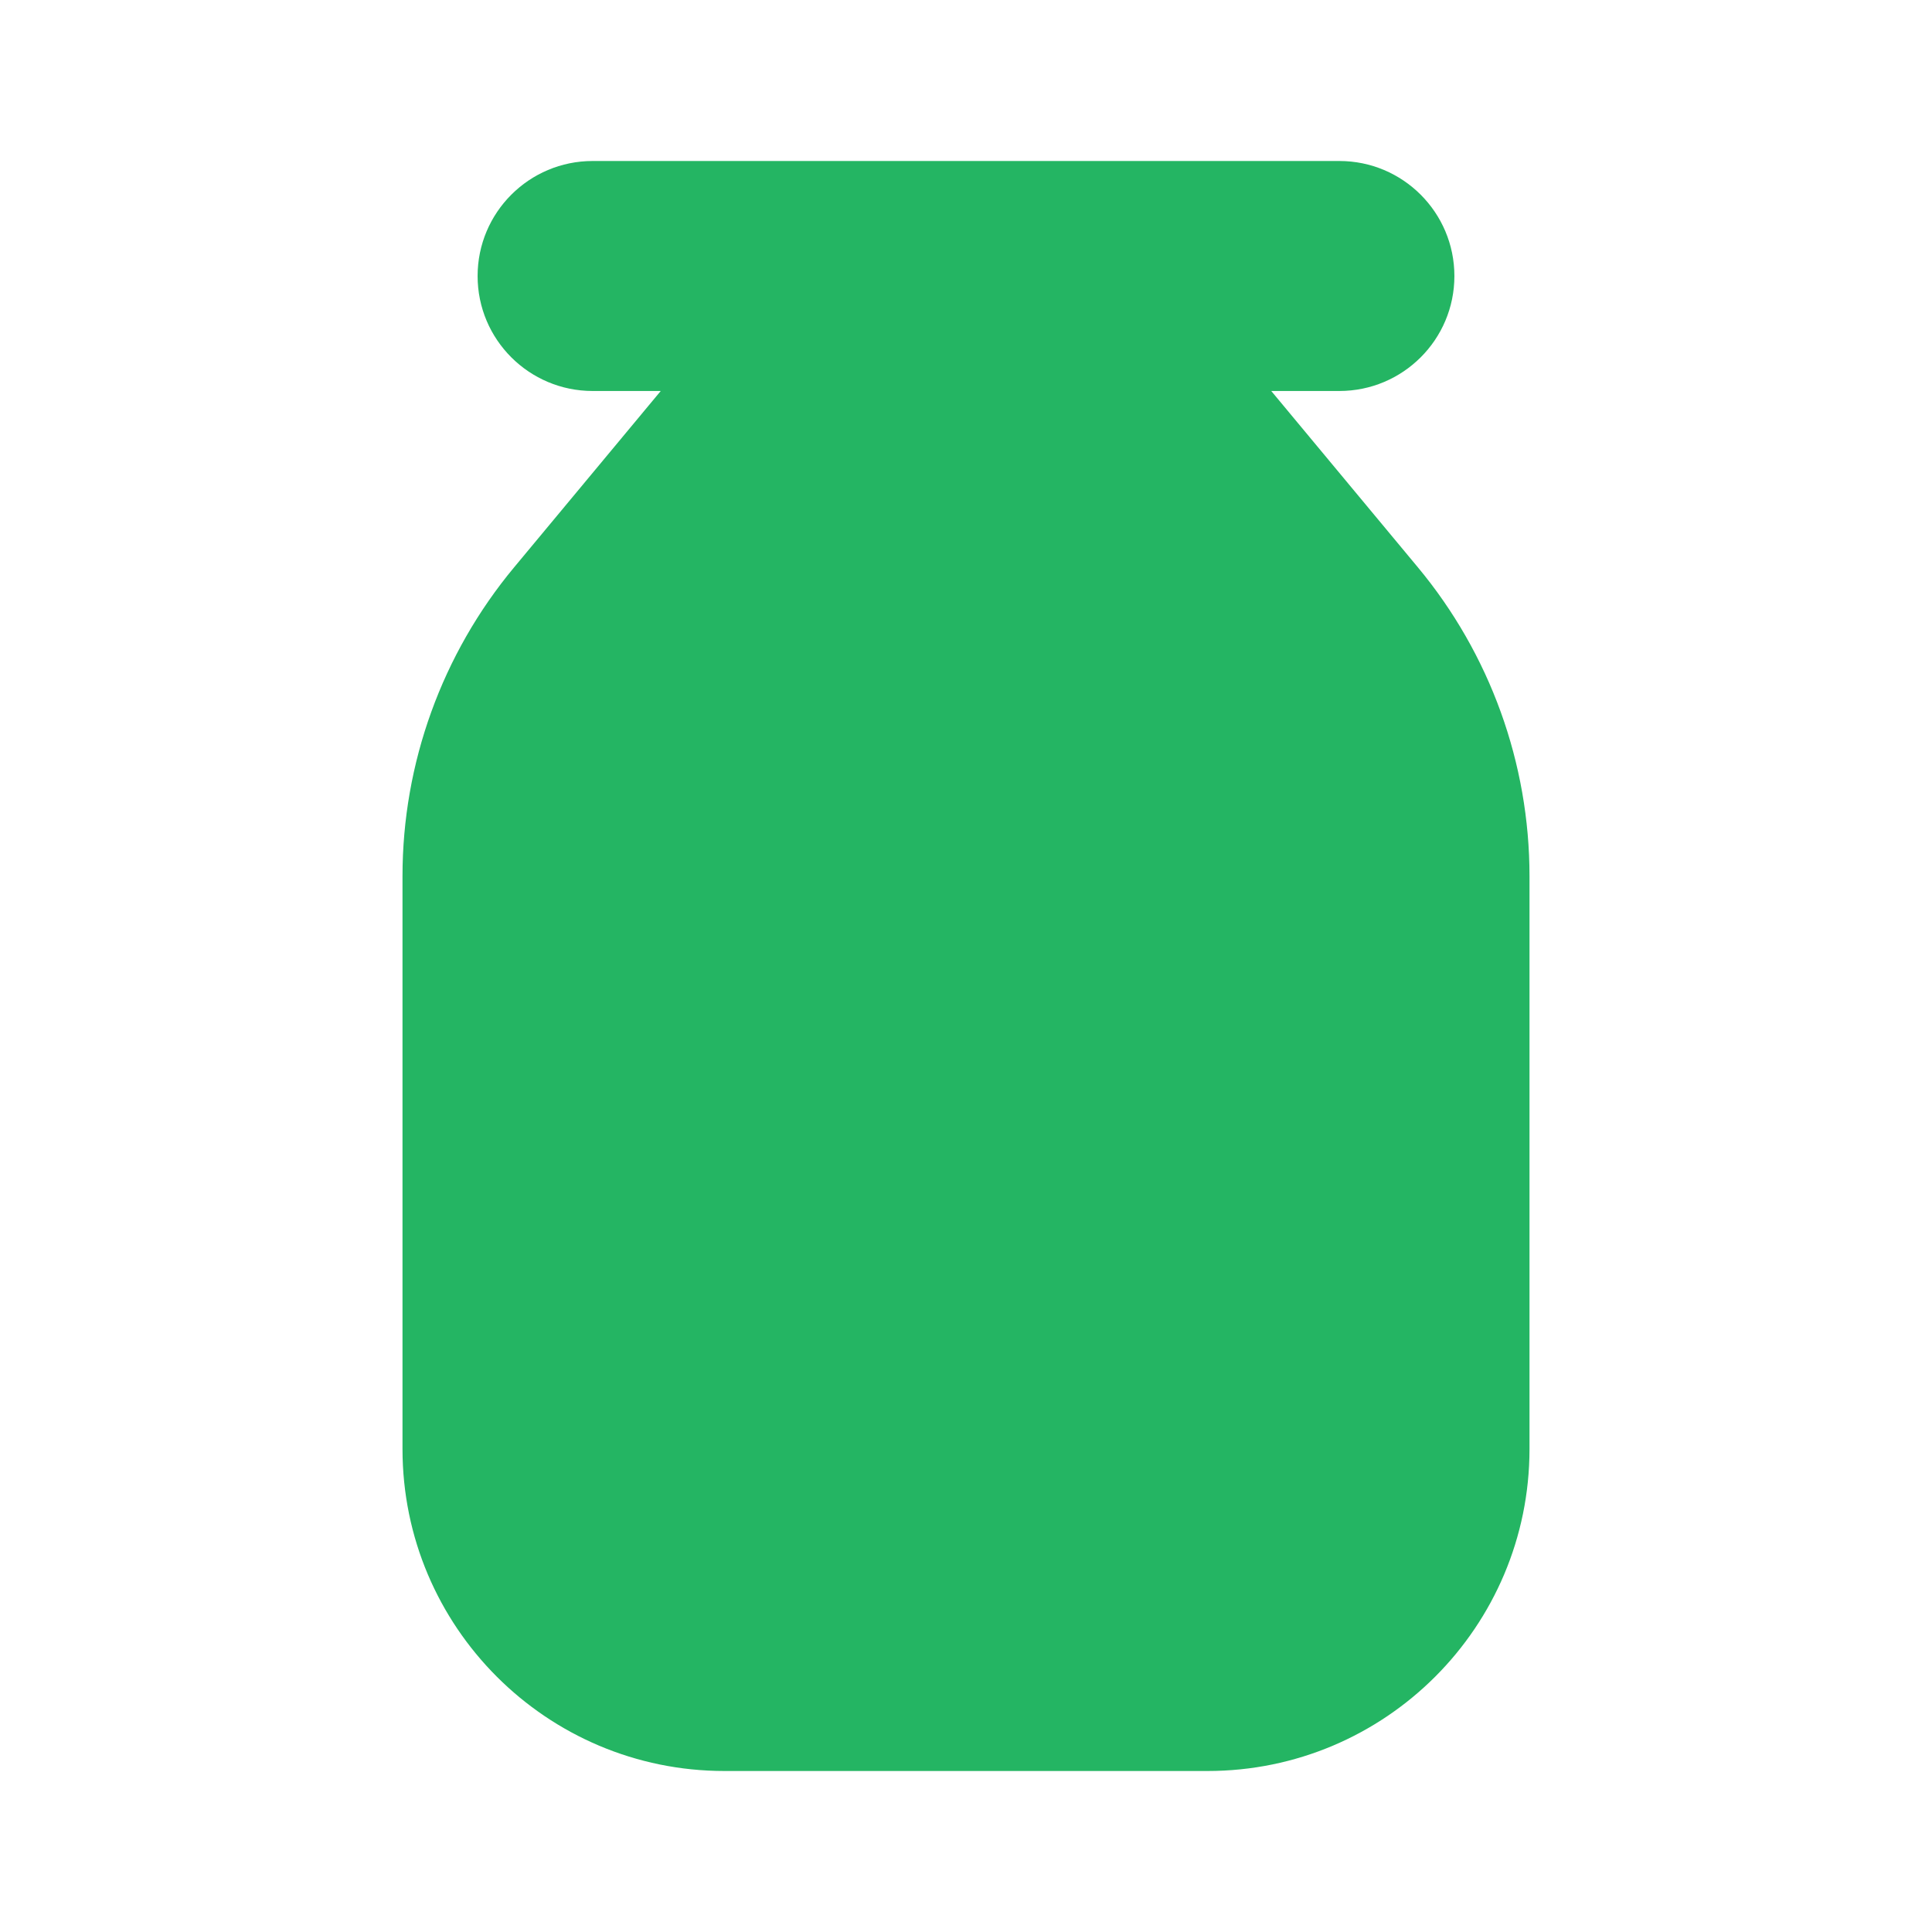
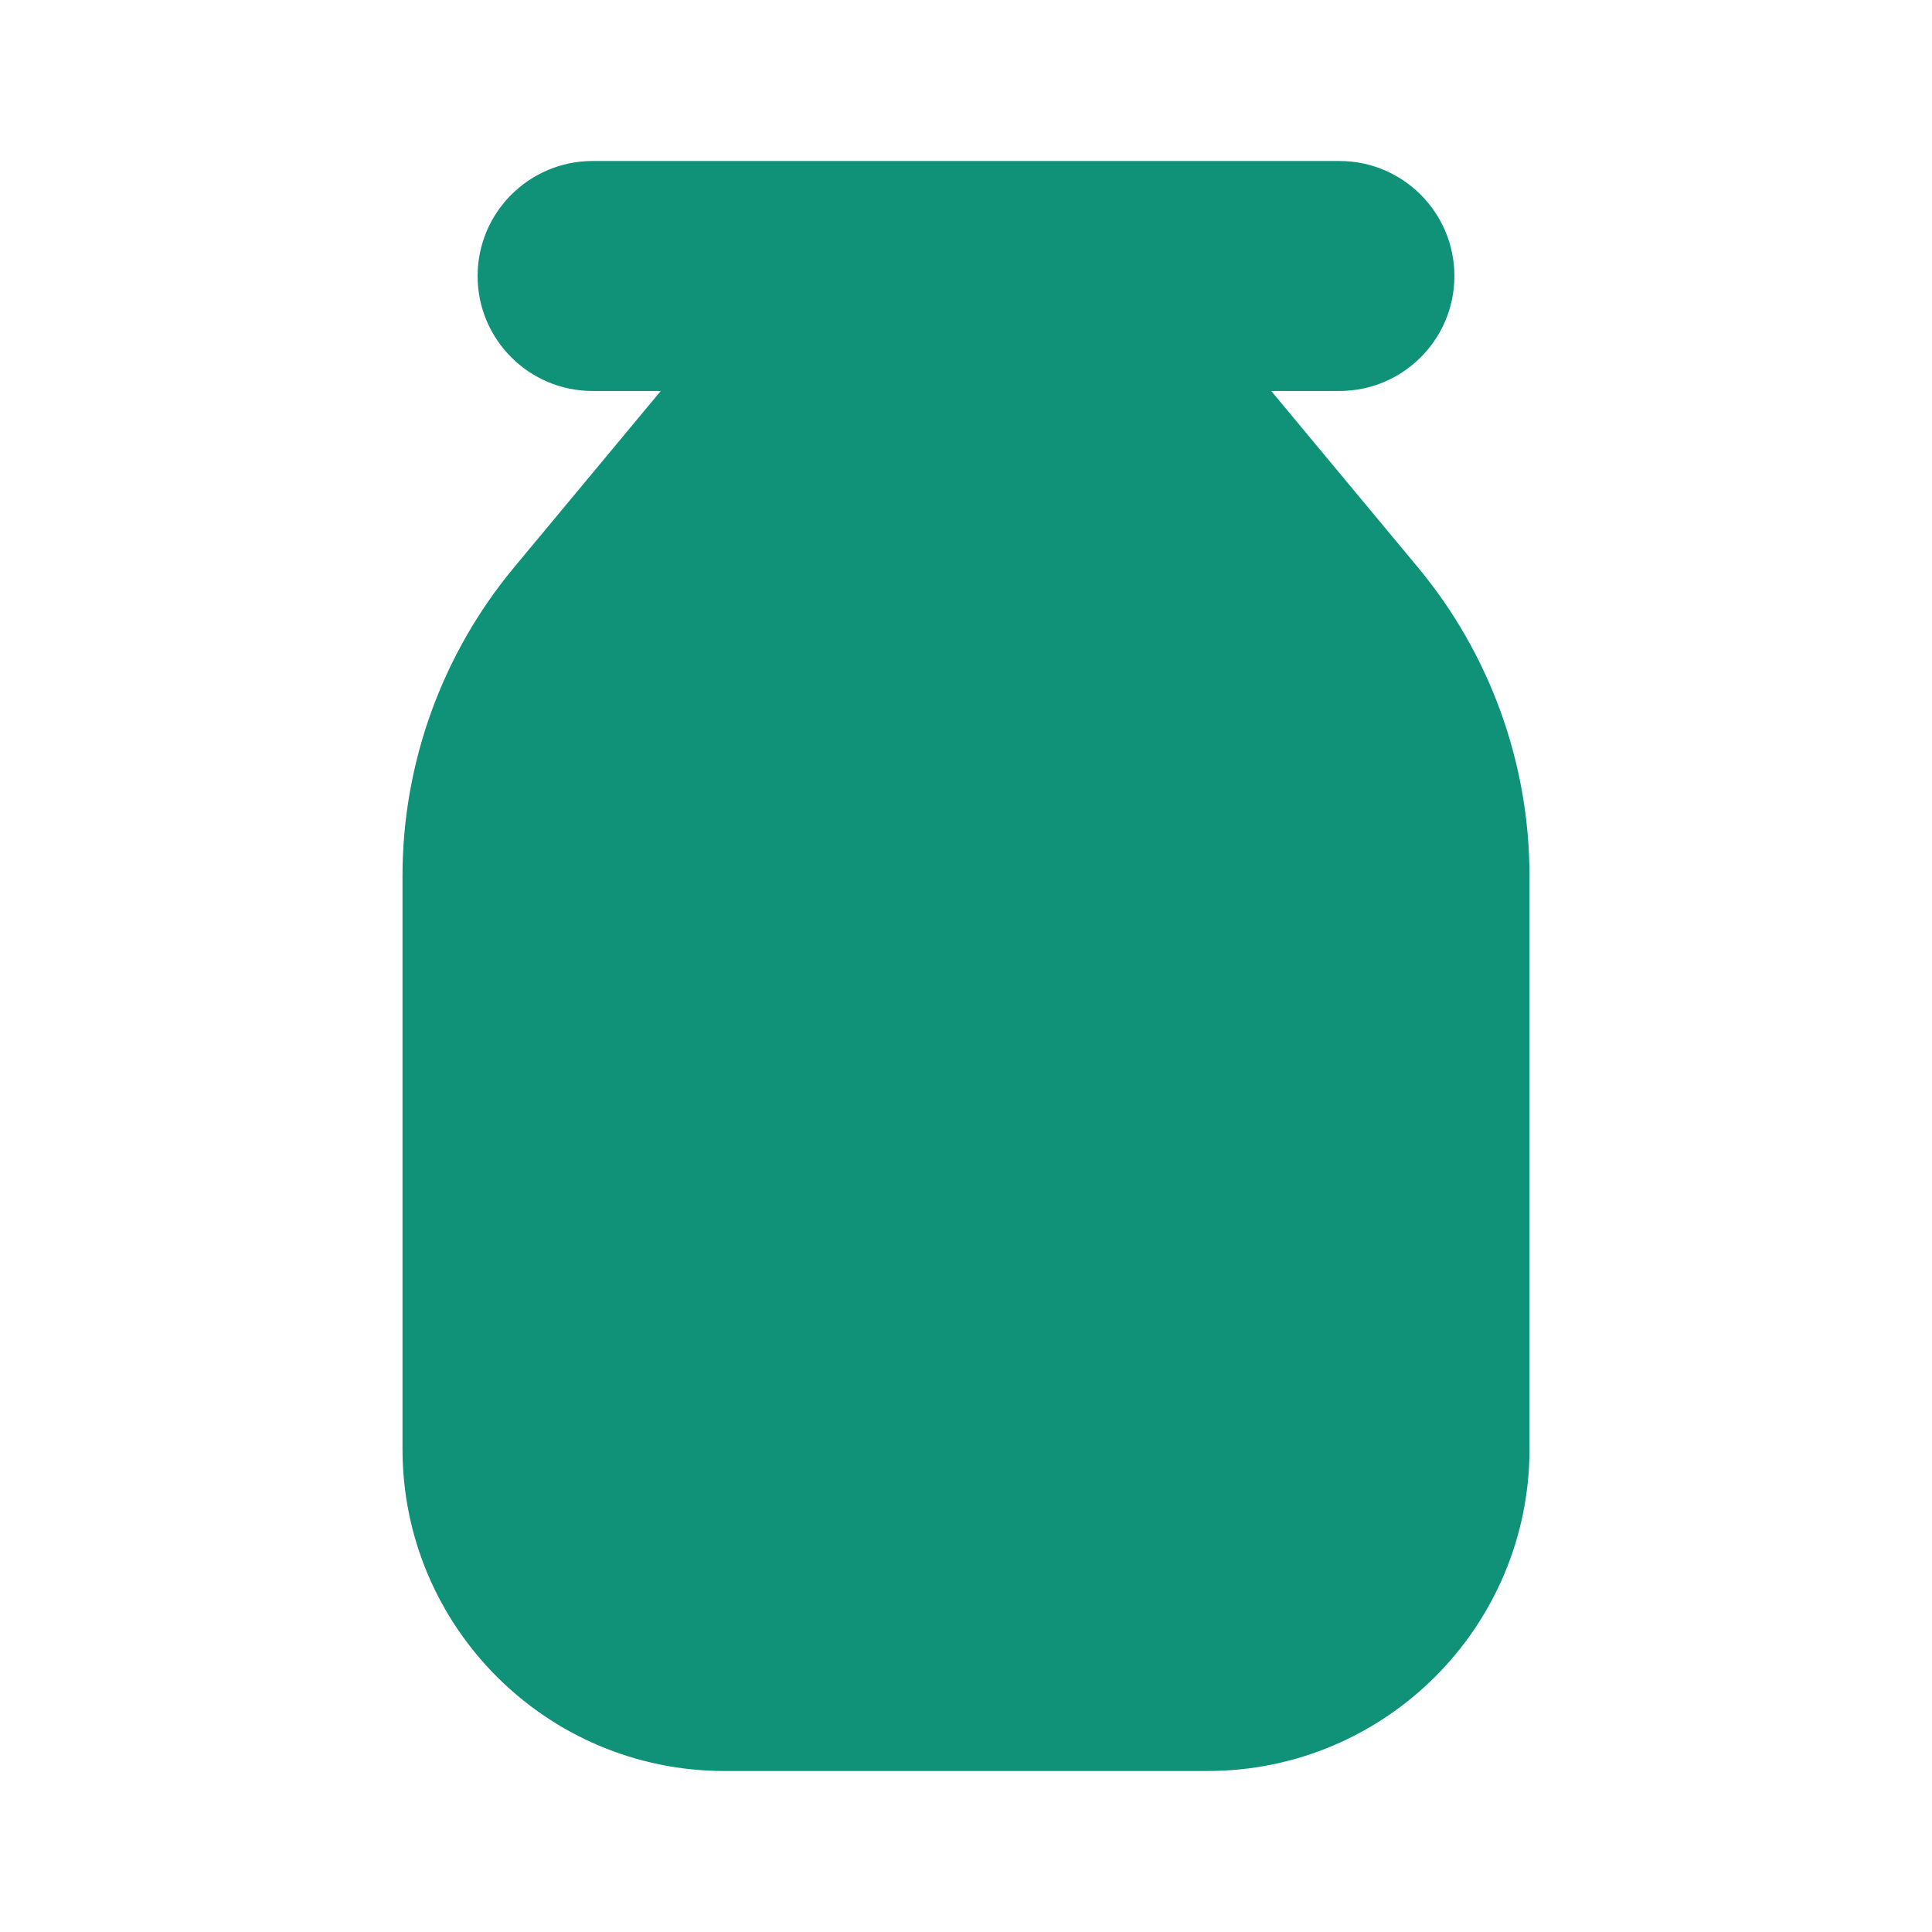
<svg xmlns="http://www.w3.org/2000/svg" width="24" height="24" viewBox="0 0 24 24" fill="none">
-   <path d="M15 22H9C6.791 22 5 20.209 5 18V10.883C5 9.482 5.491 8.124 6.387 7.047L8.208 4.857H7.362C6.573 4.857 5.933 4.218 5.933 3.429C5.933 2.64 6.573 2 7.362 2H16.638C17.427 2 18.067 2.64 18.067 3.429C18.067 4.218 17.427 4.857 16.638 4.857H15.792L17.613 7.047C18.509 8.124 19 9.482 19 10.883V18C19 20.209 17.209 22 15 22Z" fill="#24B563" />
+   <path d="M15 22H9C6.791 22 5 20.209 5 18V10.883C5 9.482 5.491 8.124 6.387 7.047L8.208 4.857H7.362C6.573 4.857 5.933 4.218 5.933 3.429C5.933 2.64 6.573 2 7.362 2H16.638C17.427 2 18.067 2.64 18.067 3.429C18.067 4.218 17.427 4.857 16.638 4.857H15.792L17.613 7.047C18.509 8.124 19 9.482 19 10.883V18C19 20.209 17.209 22 15 22Z" fill="#109279" />
</svg>
